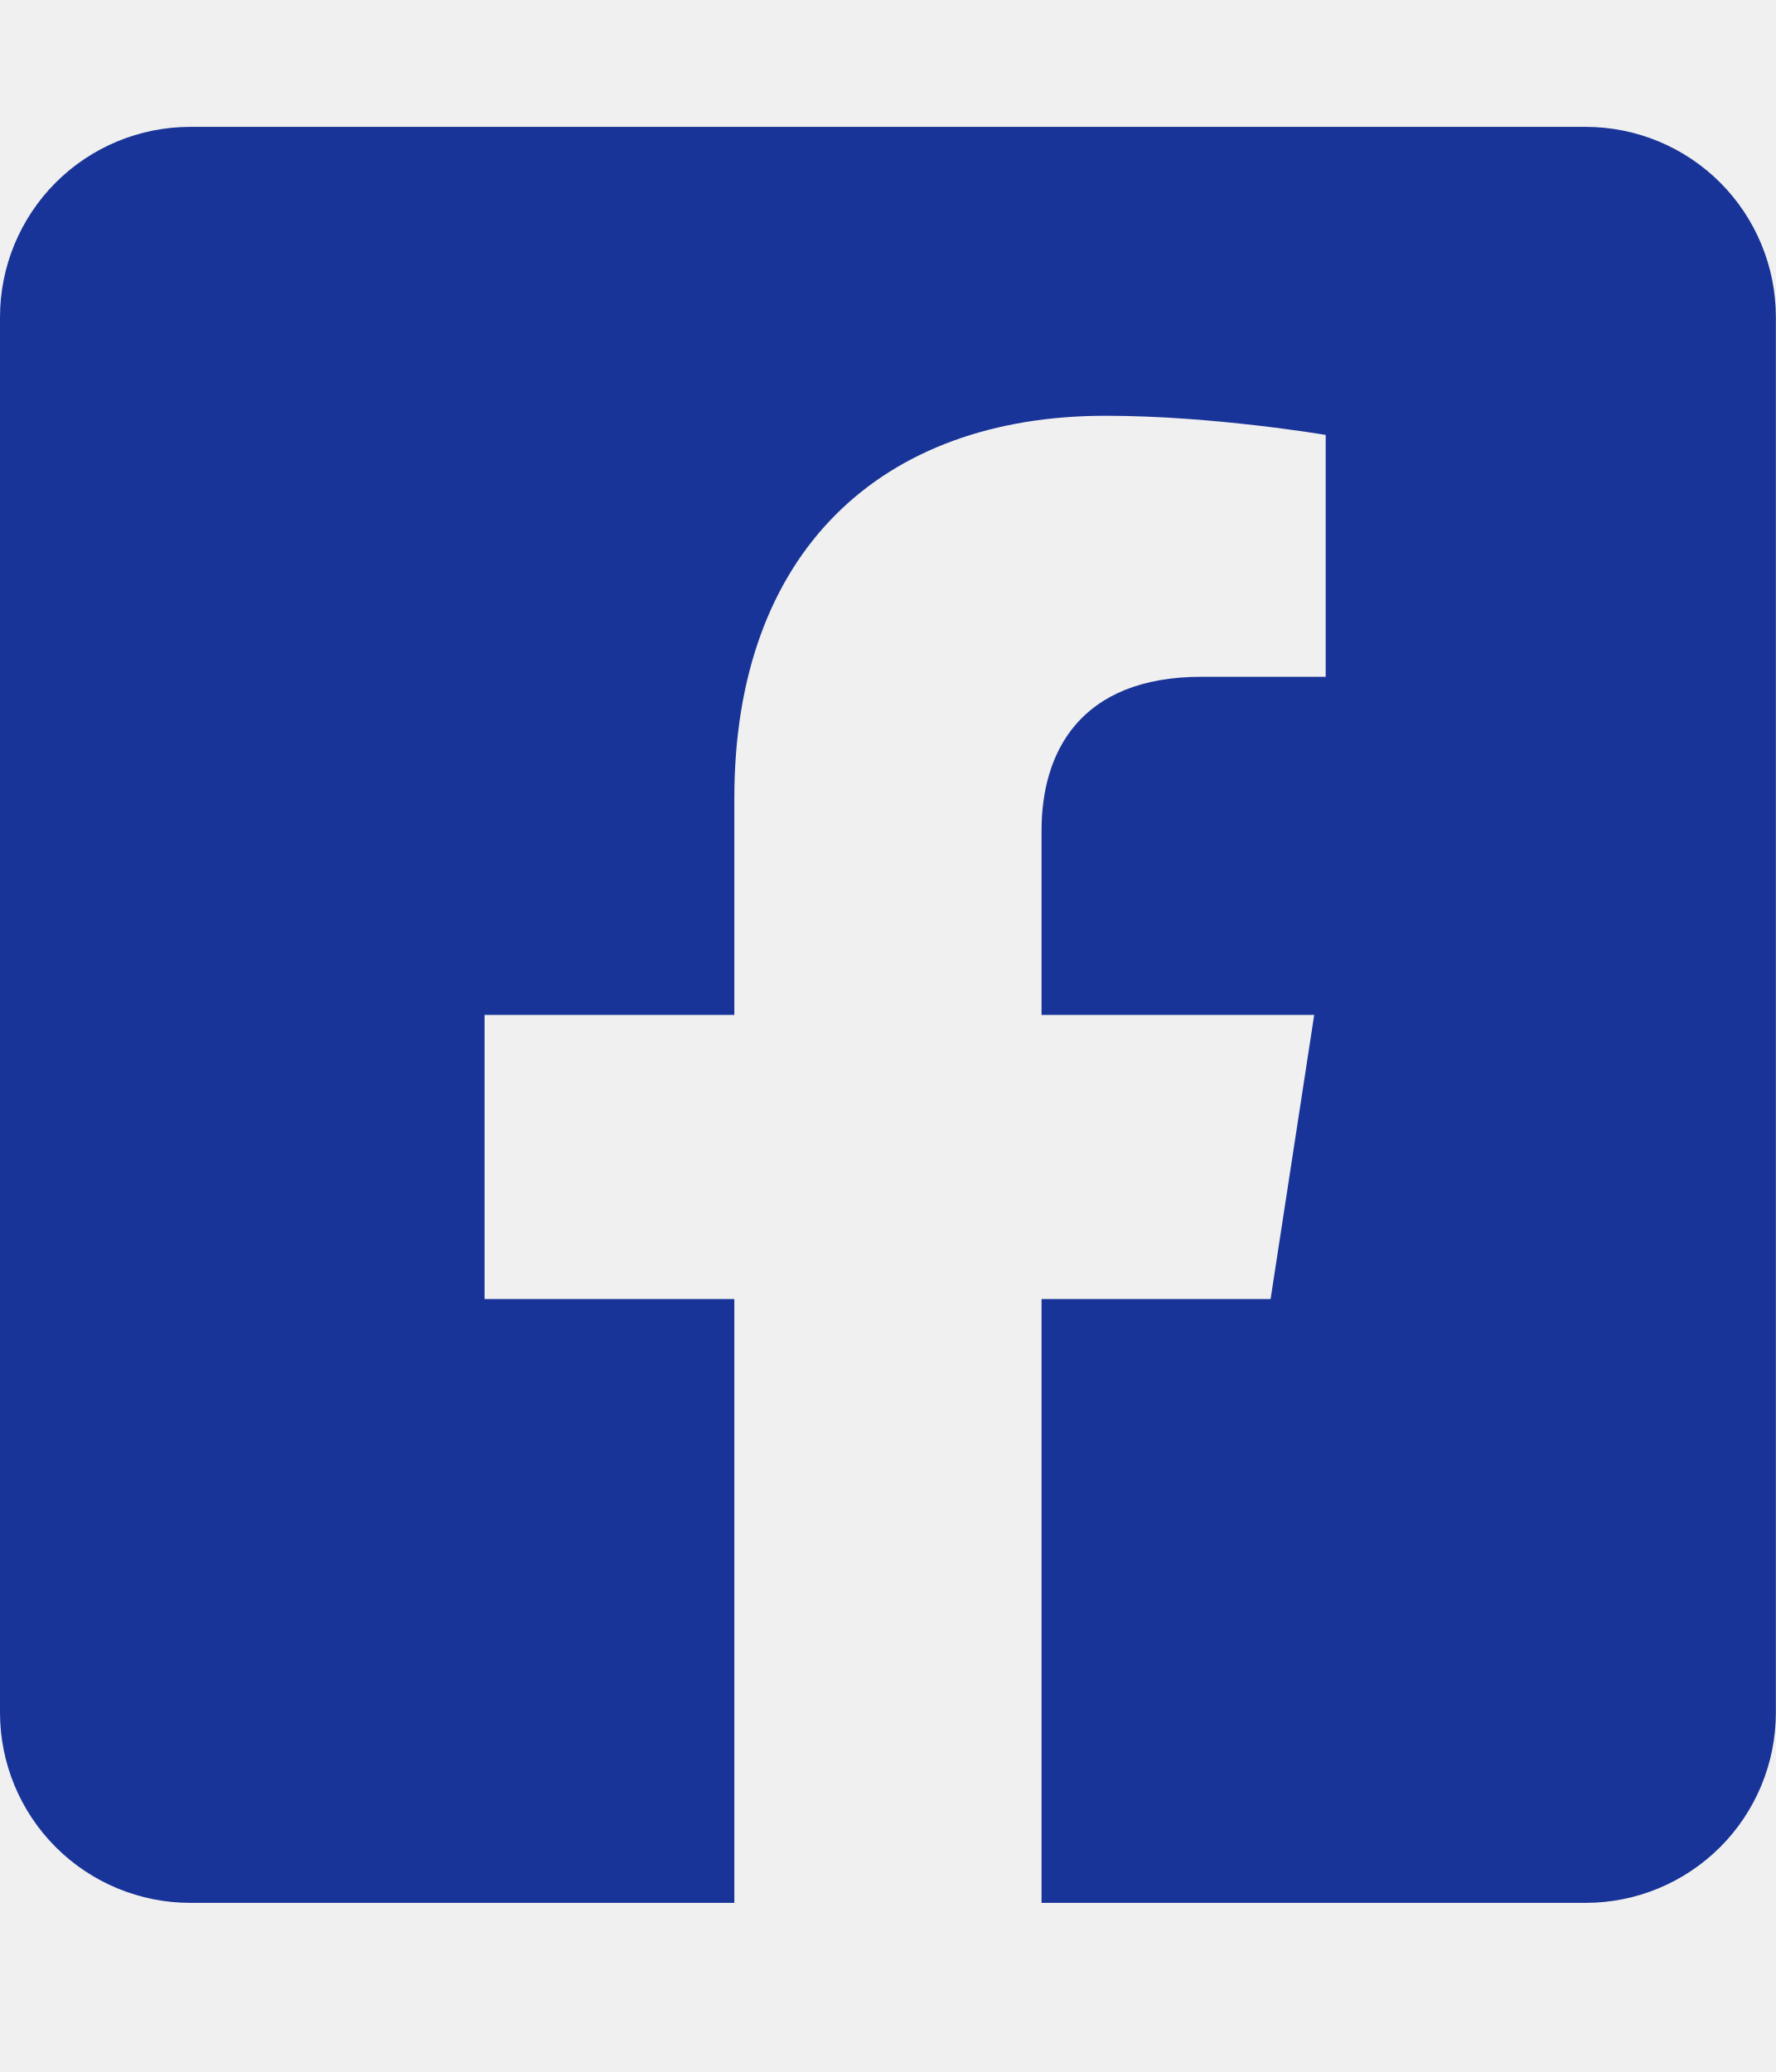
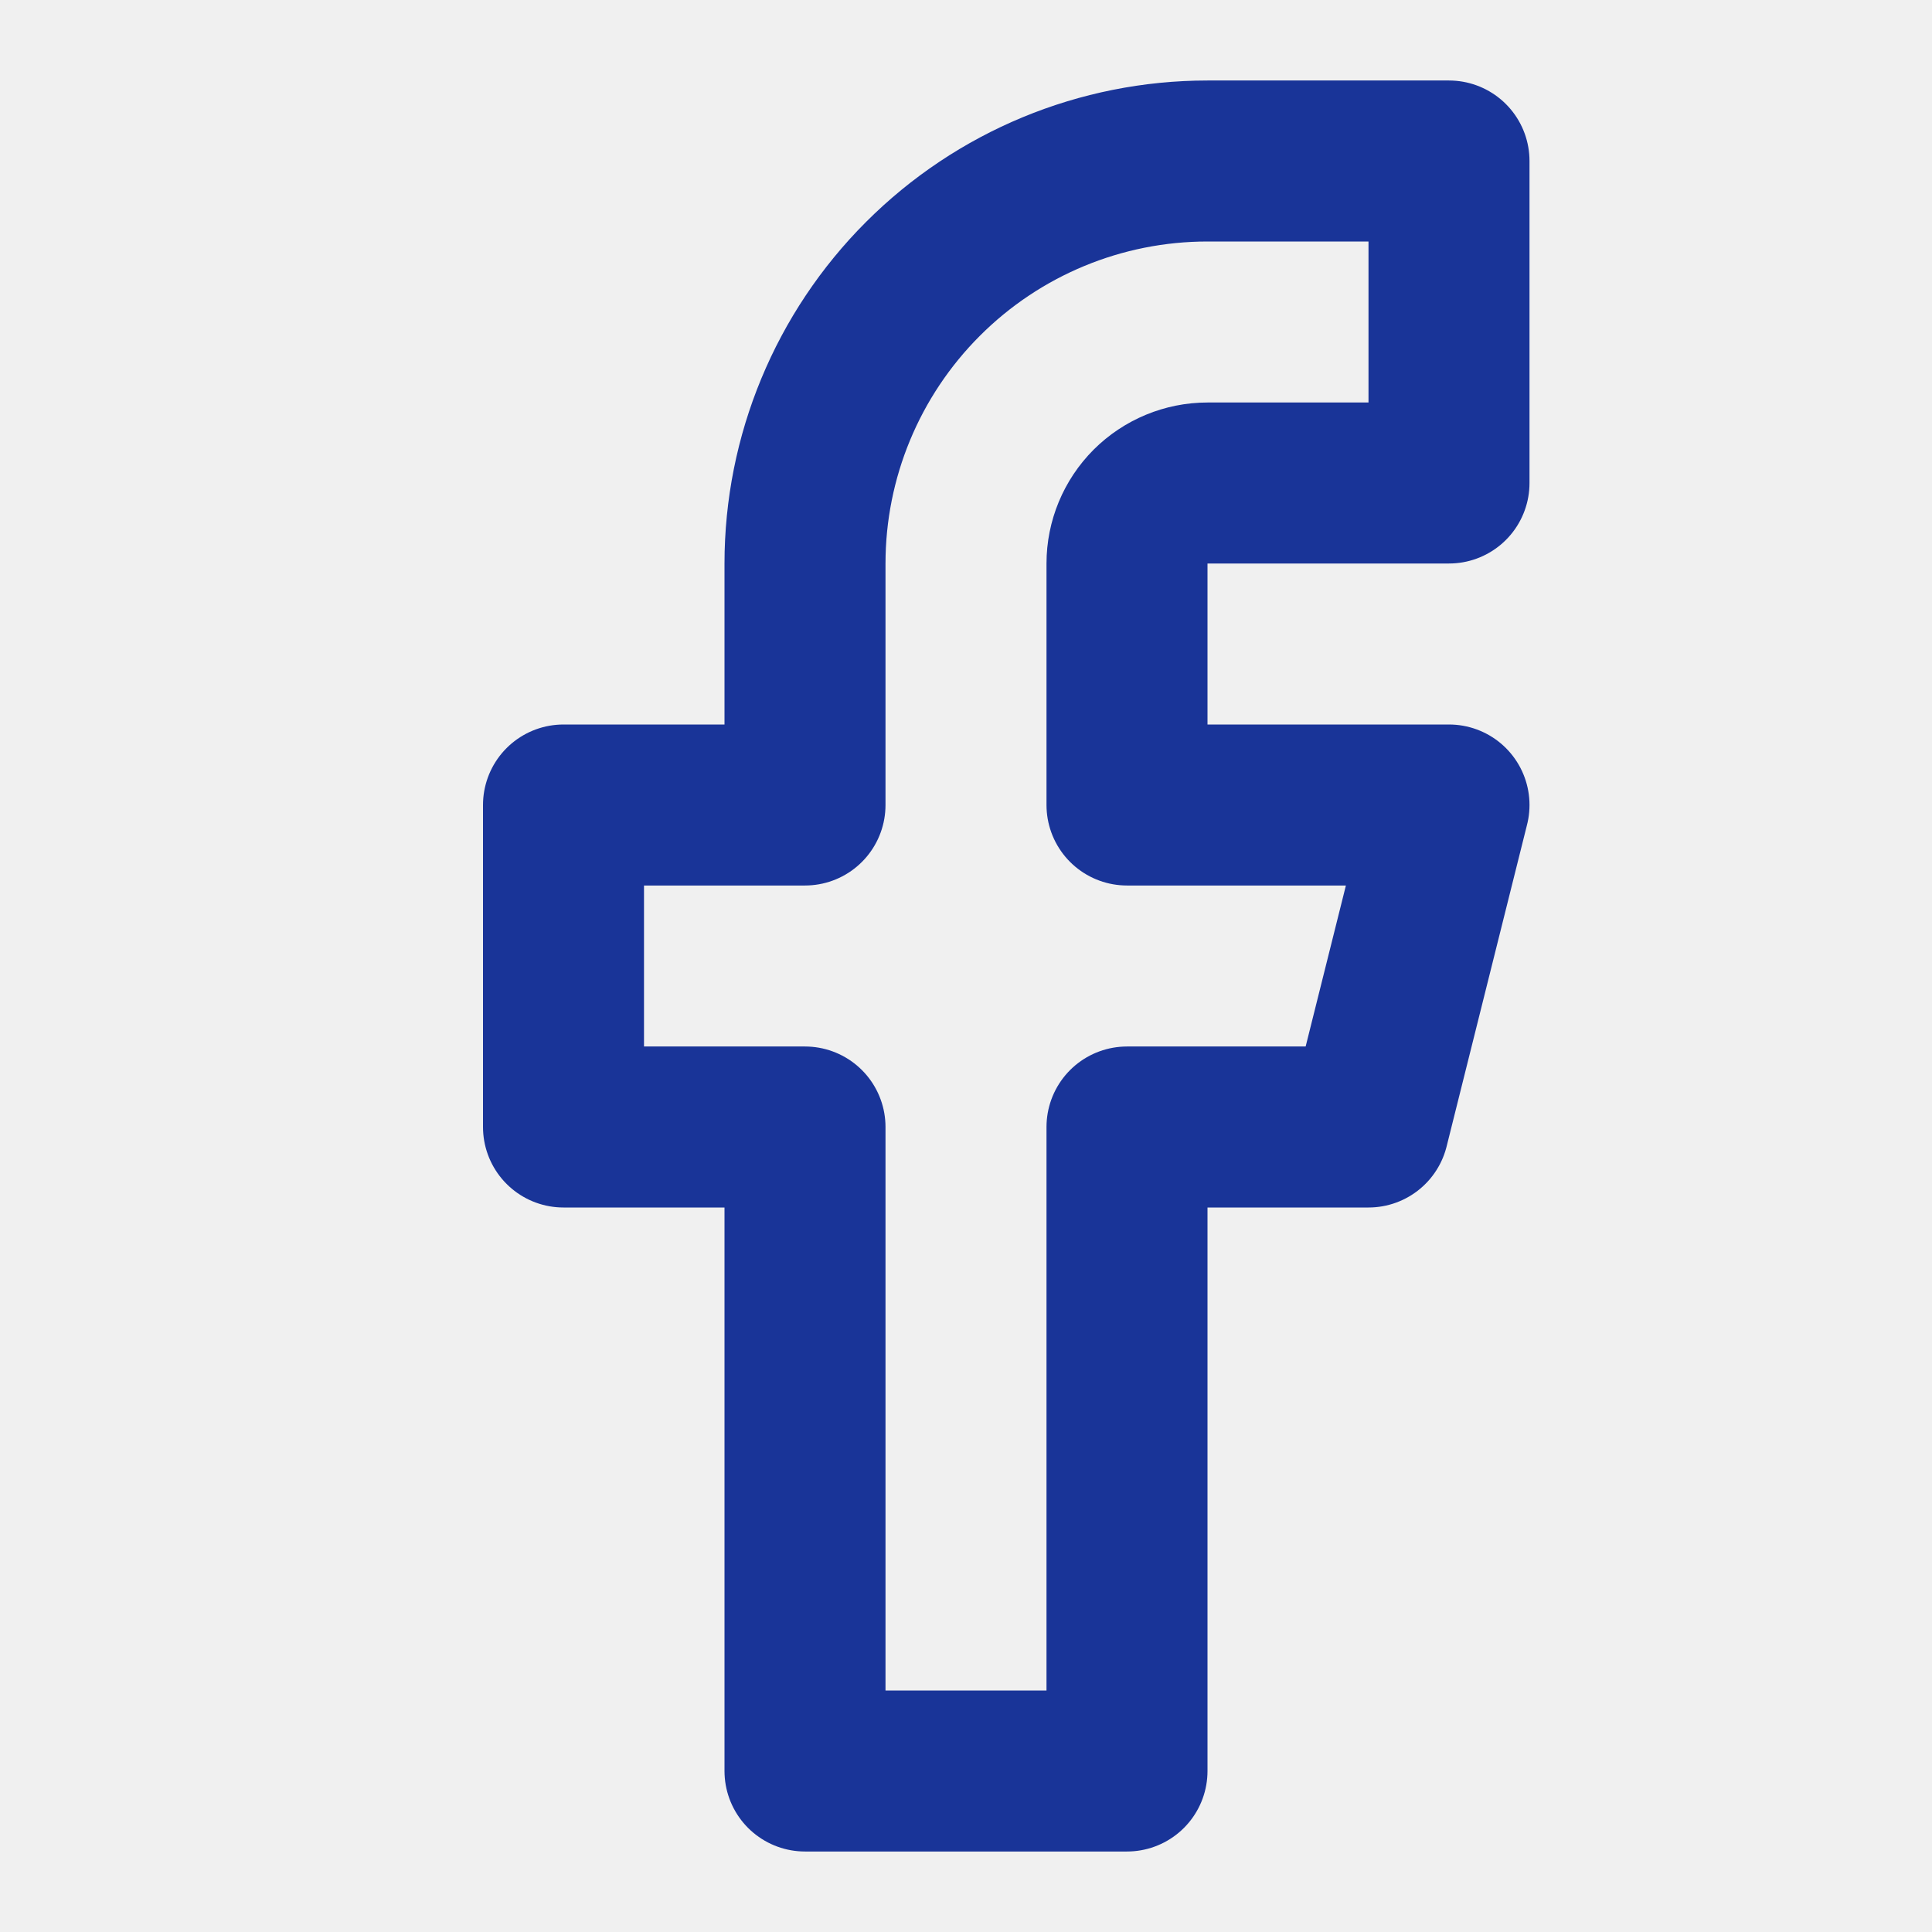
- <svg xmlns="http://www.w3.org/2000/svg" width="30" height="35" viewBox="0 0 30 35" fill="none">
-   <g clip-path="url(#clip0_478_63)">
-     <path d="M26.786 2.143H3.214C2.362 2.143 1.544 2.481 0.941 3.084C0.339 3.687 0 4.505 0 5.357L0 28.928C0 29.781 0.339 30.599 0.941 31.201C1.544 31.804 2.362 32.143 3.214 32.143H12.405V21.944H8.186V17.143H12.405V13.484C12.405 9.322 14.883 7.023 18.678 7.023C20.495 7.023 22.395 7.347 22.395 7.347V11.432H20.302C18.238 11.432 17.595 12.713 17.595 14.026V17.143H22.201L21.464 21.944H17.595V32.143H26.786C27.638 32.143 28.456 31.804 29.059 31.201C29.661 30.599 30 29.781 30 28.928V5.357C30 4.505 29.661 3.687 29.059 3.084C28.456 2.481 27.638 2.143 26.786 2.143V2.143Z" fill="#193498" />
-   </g>
-   <defs>
-     <clipPath id="clip0_478_63">
-       <rect width="30" height="34.286" fill="white" />
-     </clipPath>
-   </defs>
+ <svg xmlns="http://www.w3.org/2000/svg" width="30" height="30" viewBox="0 0 30 30" fill="none">
+   <path d="M22.5 2.5H18.75C17.092 2.5 15.503 3.158 14.331 4.331C13.159 5.503 12.5 7.092 12.5 8.75V12.5H8.75V17.5H12.5V27.5H17.5V17.5H21.25L22.5 12.5H17.5V8.75C17.5 8.418 17.632 8.101 17.866 7.866C18.101 7.632 18.419 7.5 18.75 7.5H22.5V2.5Z" stroke="#193498" stroke-width="2.5" stroke-linecap="round" stroke-linejoin="round" />
</svg>
